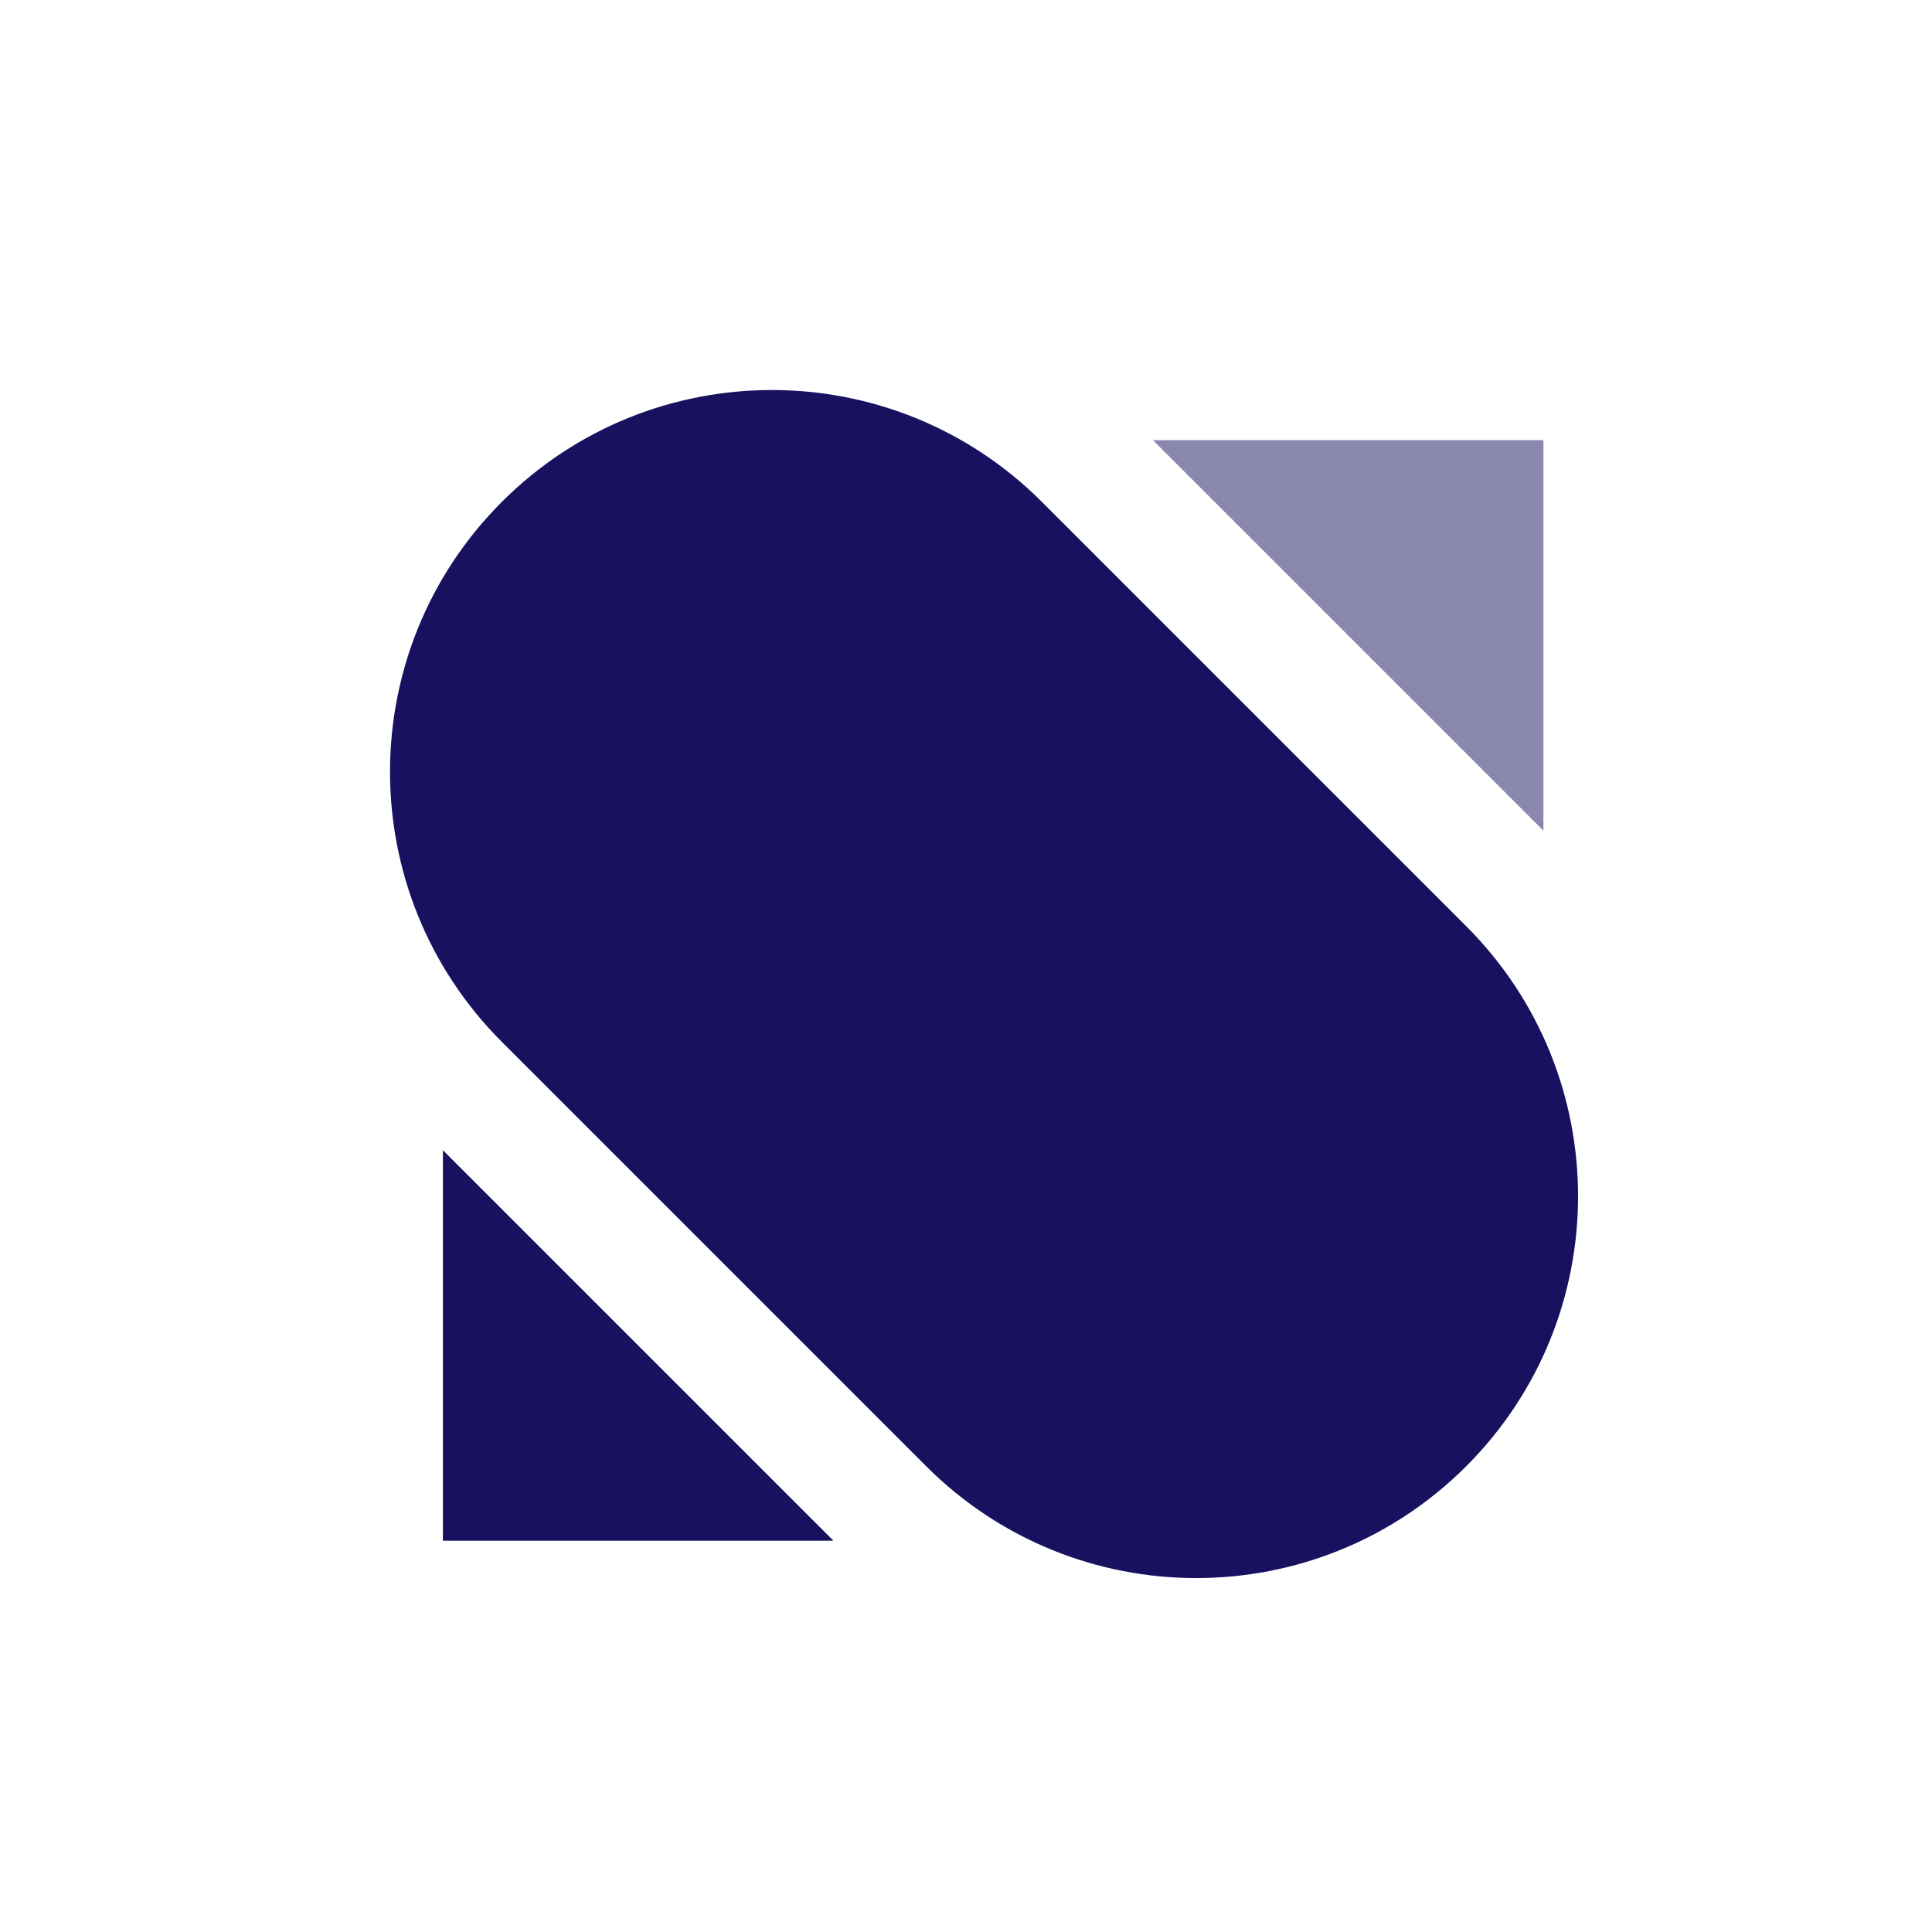
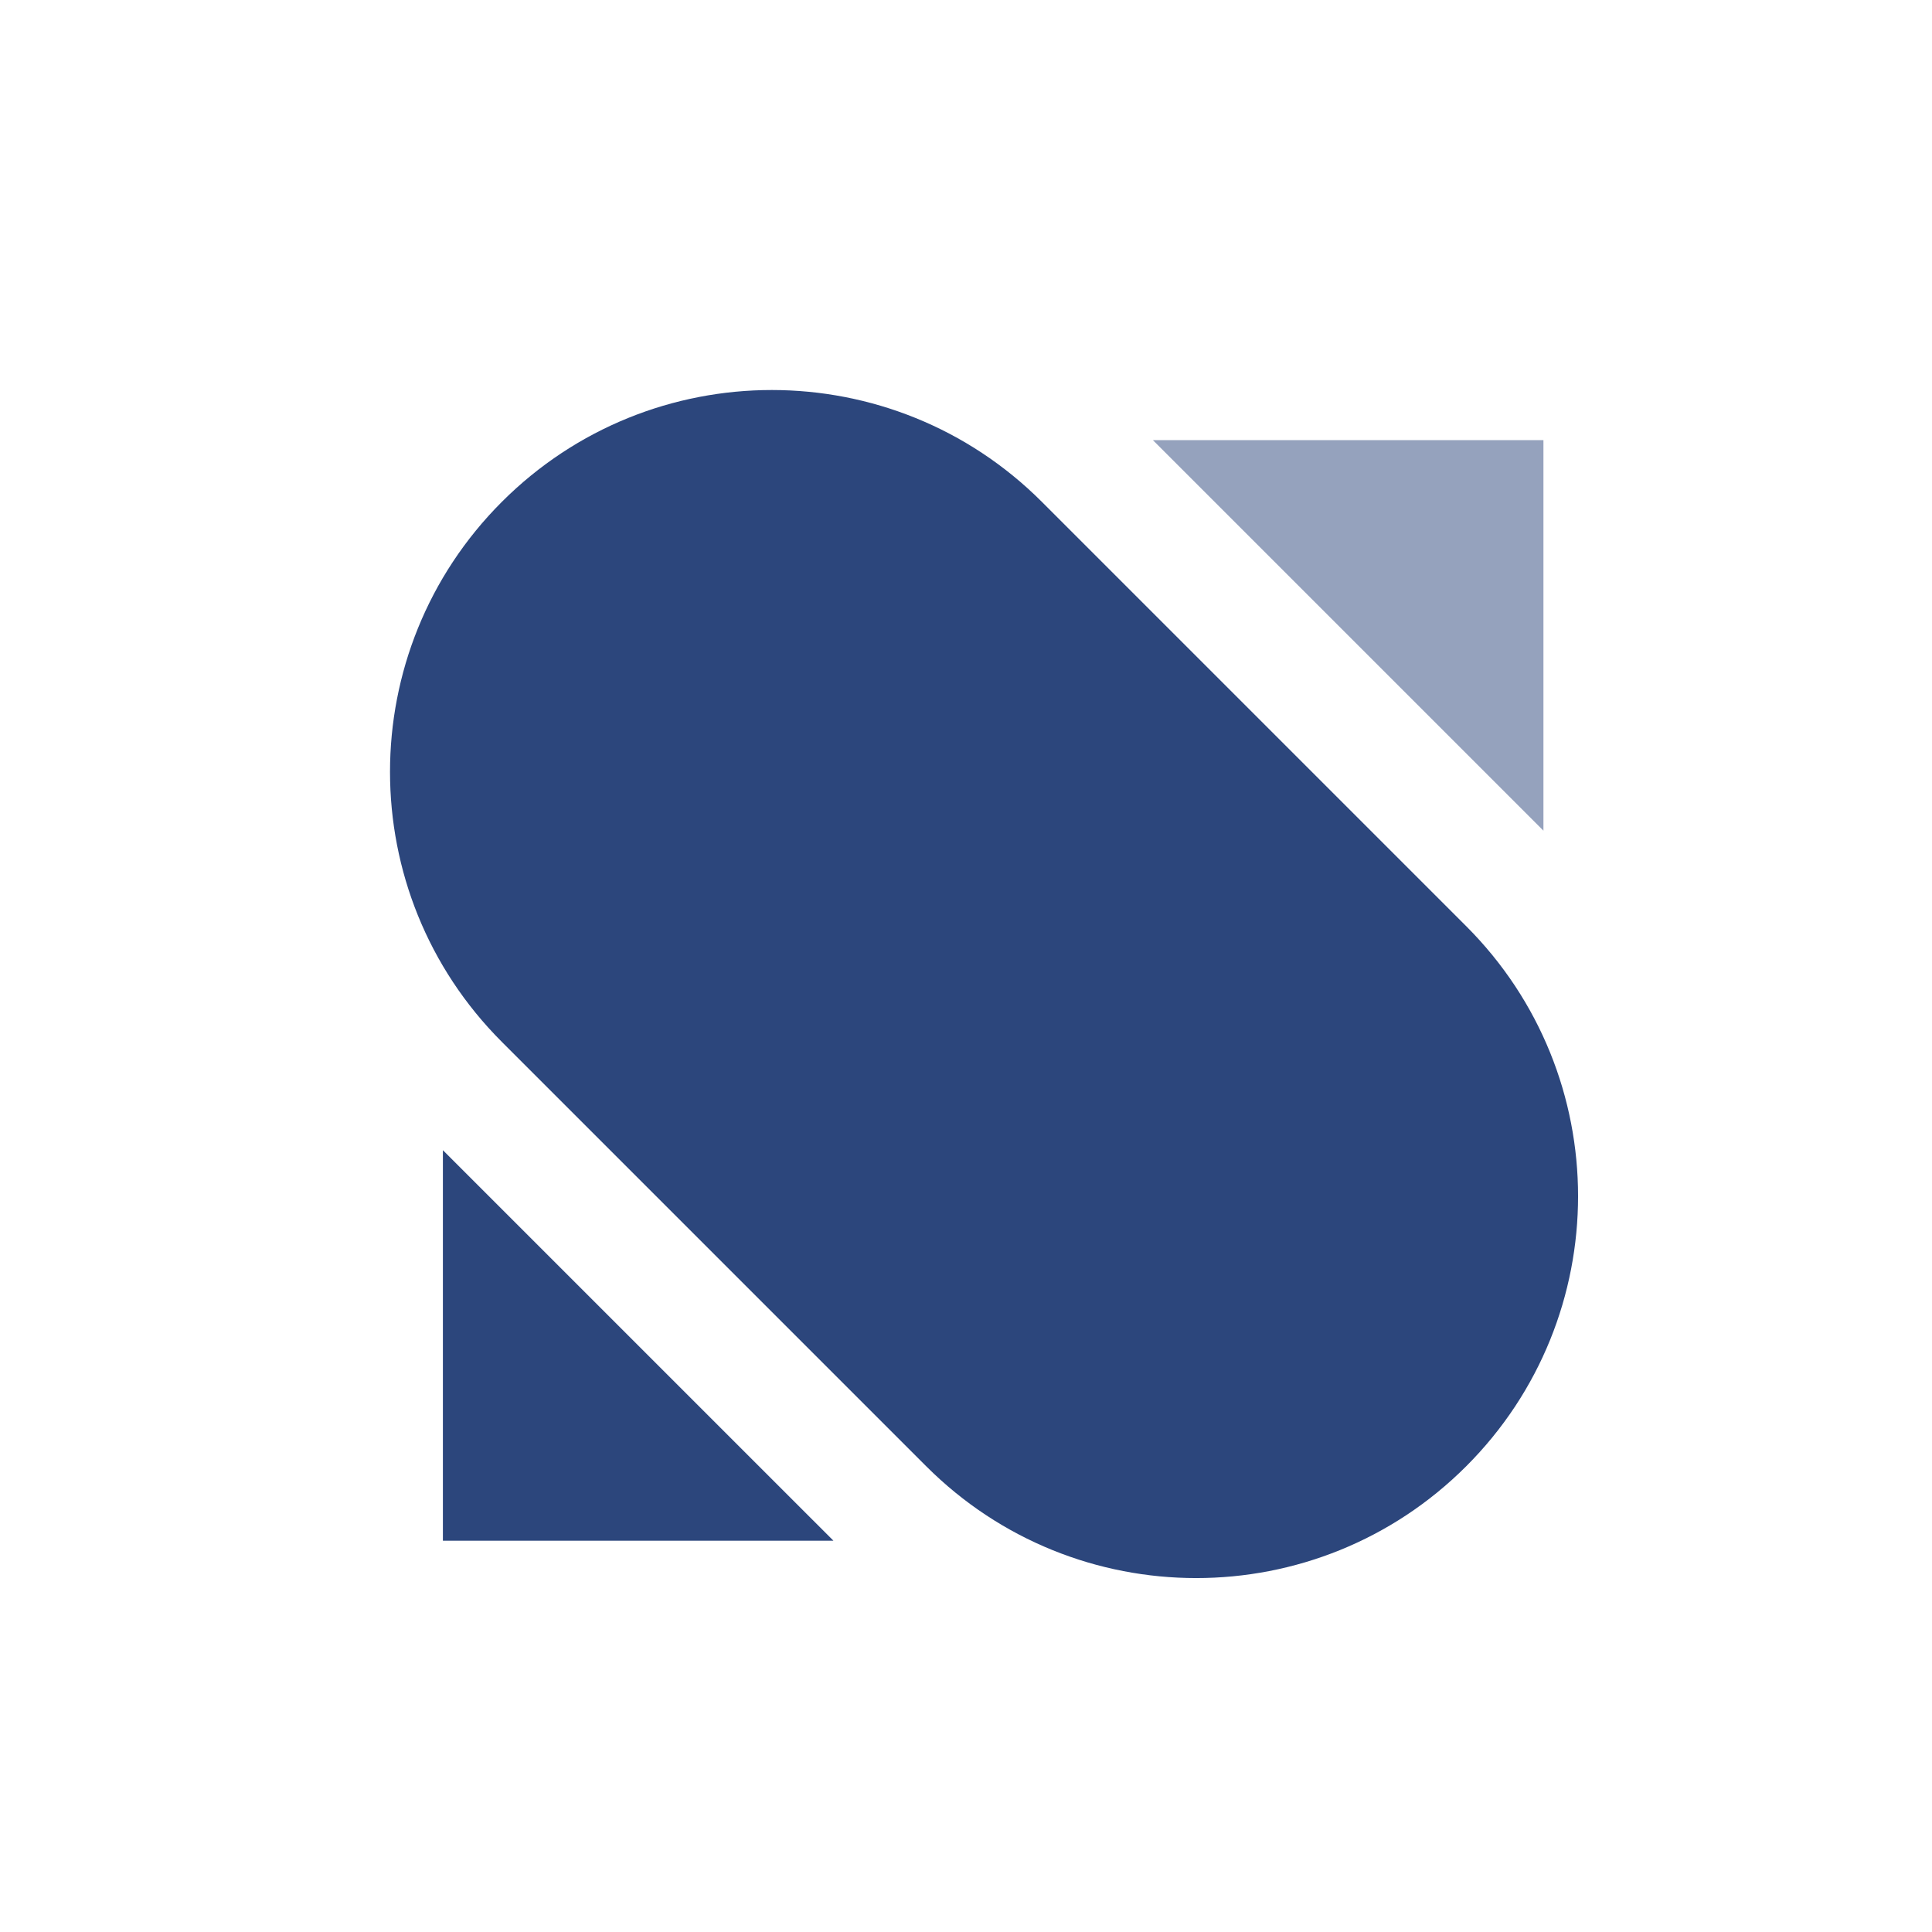
<svg xmlns="http://www.w3.org/2000/svg" width="50" height="50" viewBox="0 0 50 50" fill="none">
-   <rect x="6" y="19.976" width="19.765" height="35.296" rx="9.883" transform="rotate(-45 6 19.9762)" fill="#181160" />
-   <path opacity="0.5" d="M39.944 11.391L39.944 21.498L29.837 11.391L39.944 11.391Z" fill="#181160" />
-   <path d="M11.462 39.873V29.767L21.569 39.873H11.462Z" fill="#181160" />
+   <rect x="6" y="19.976" width="19.765" height="35.296" rx="9.883" transform="rotate(-45 6 19.9762)" fill="#2c467c" />
+   <path opacity="0.5" d="M39.944 11.391L39.944 21.498L29.837 11.391L39.944 11.391Z" fill="#2c467c" />
+   <path d="M11.462 39.873V29.767L21.569 39.873H11.462Z" fill="#2c467c" />
</svg>
